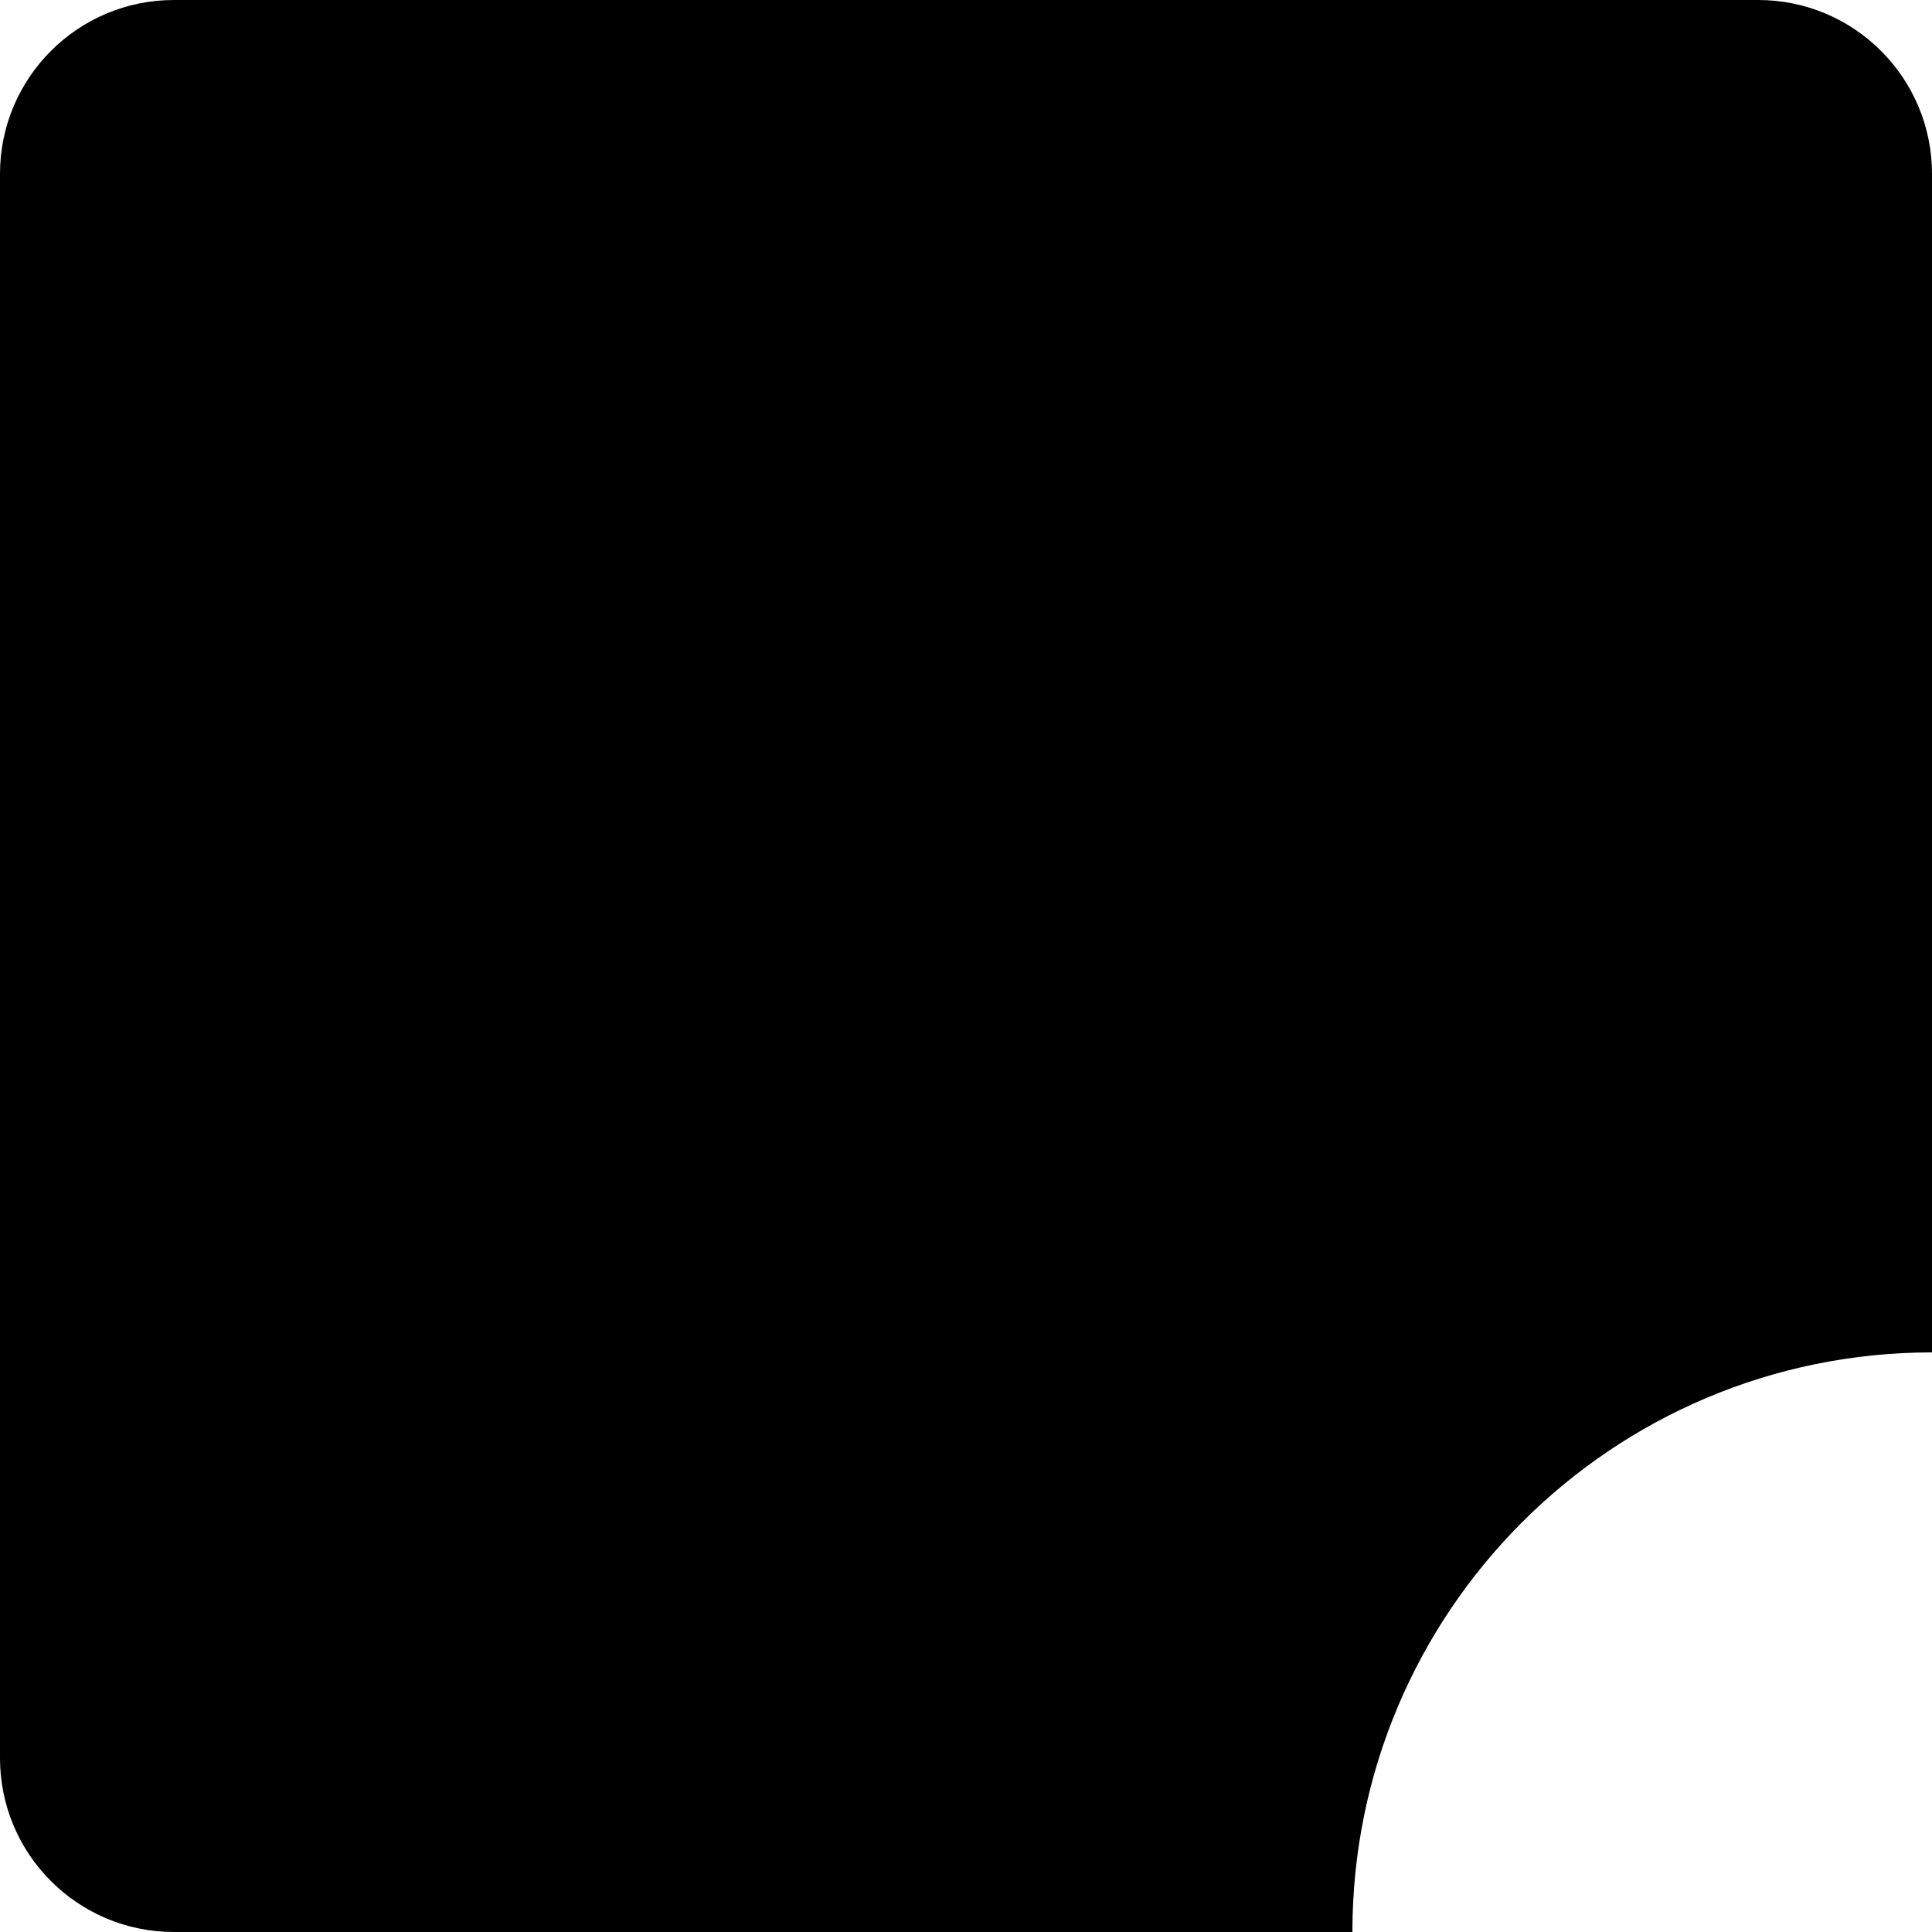
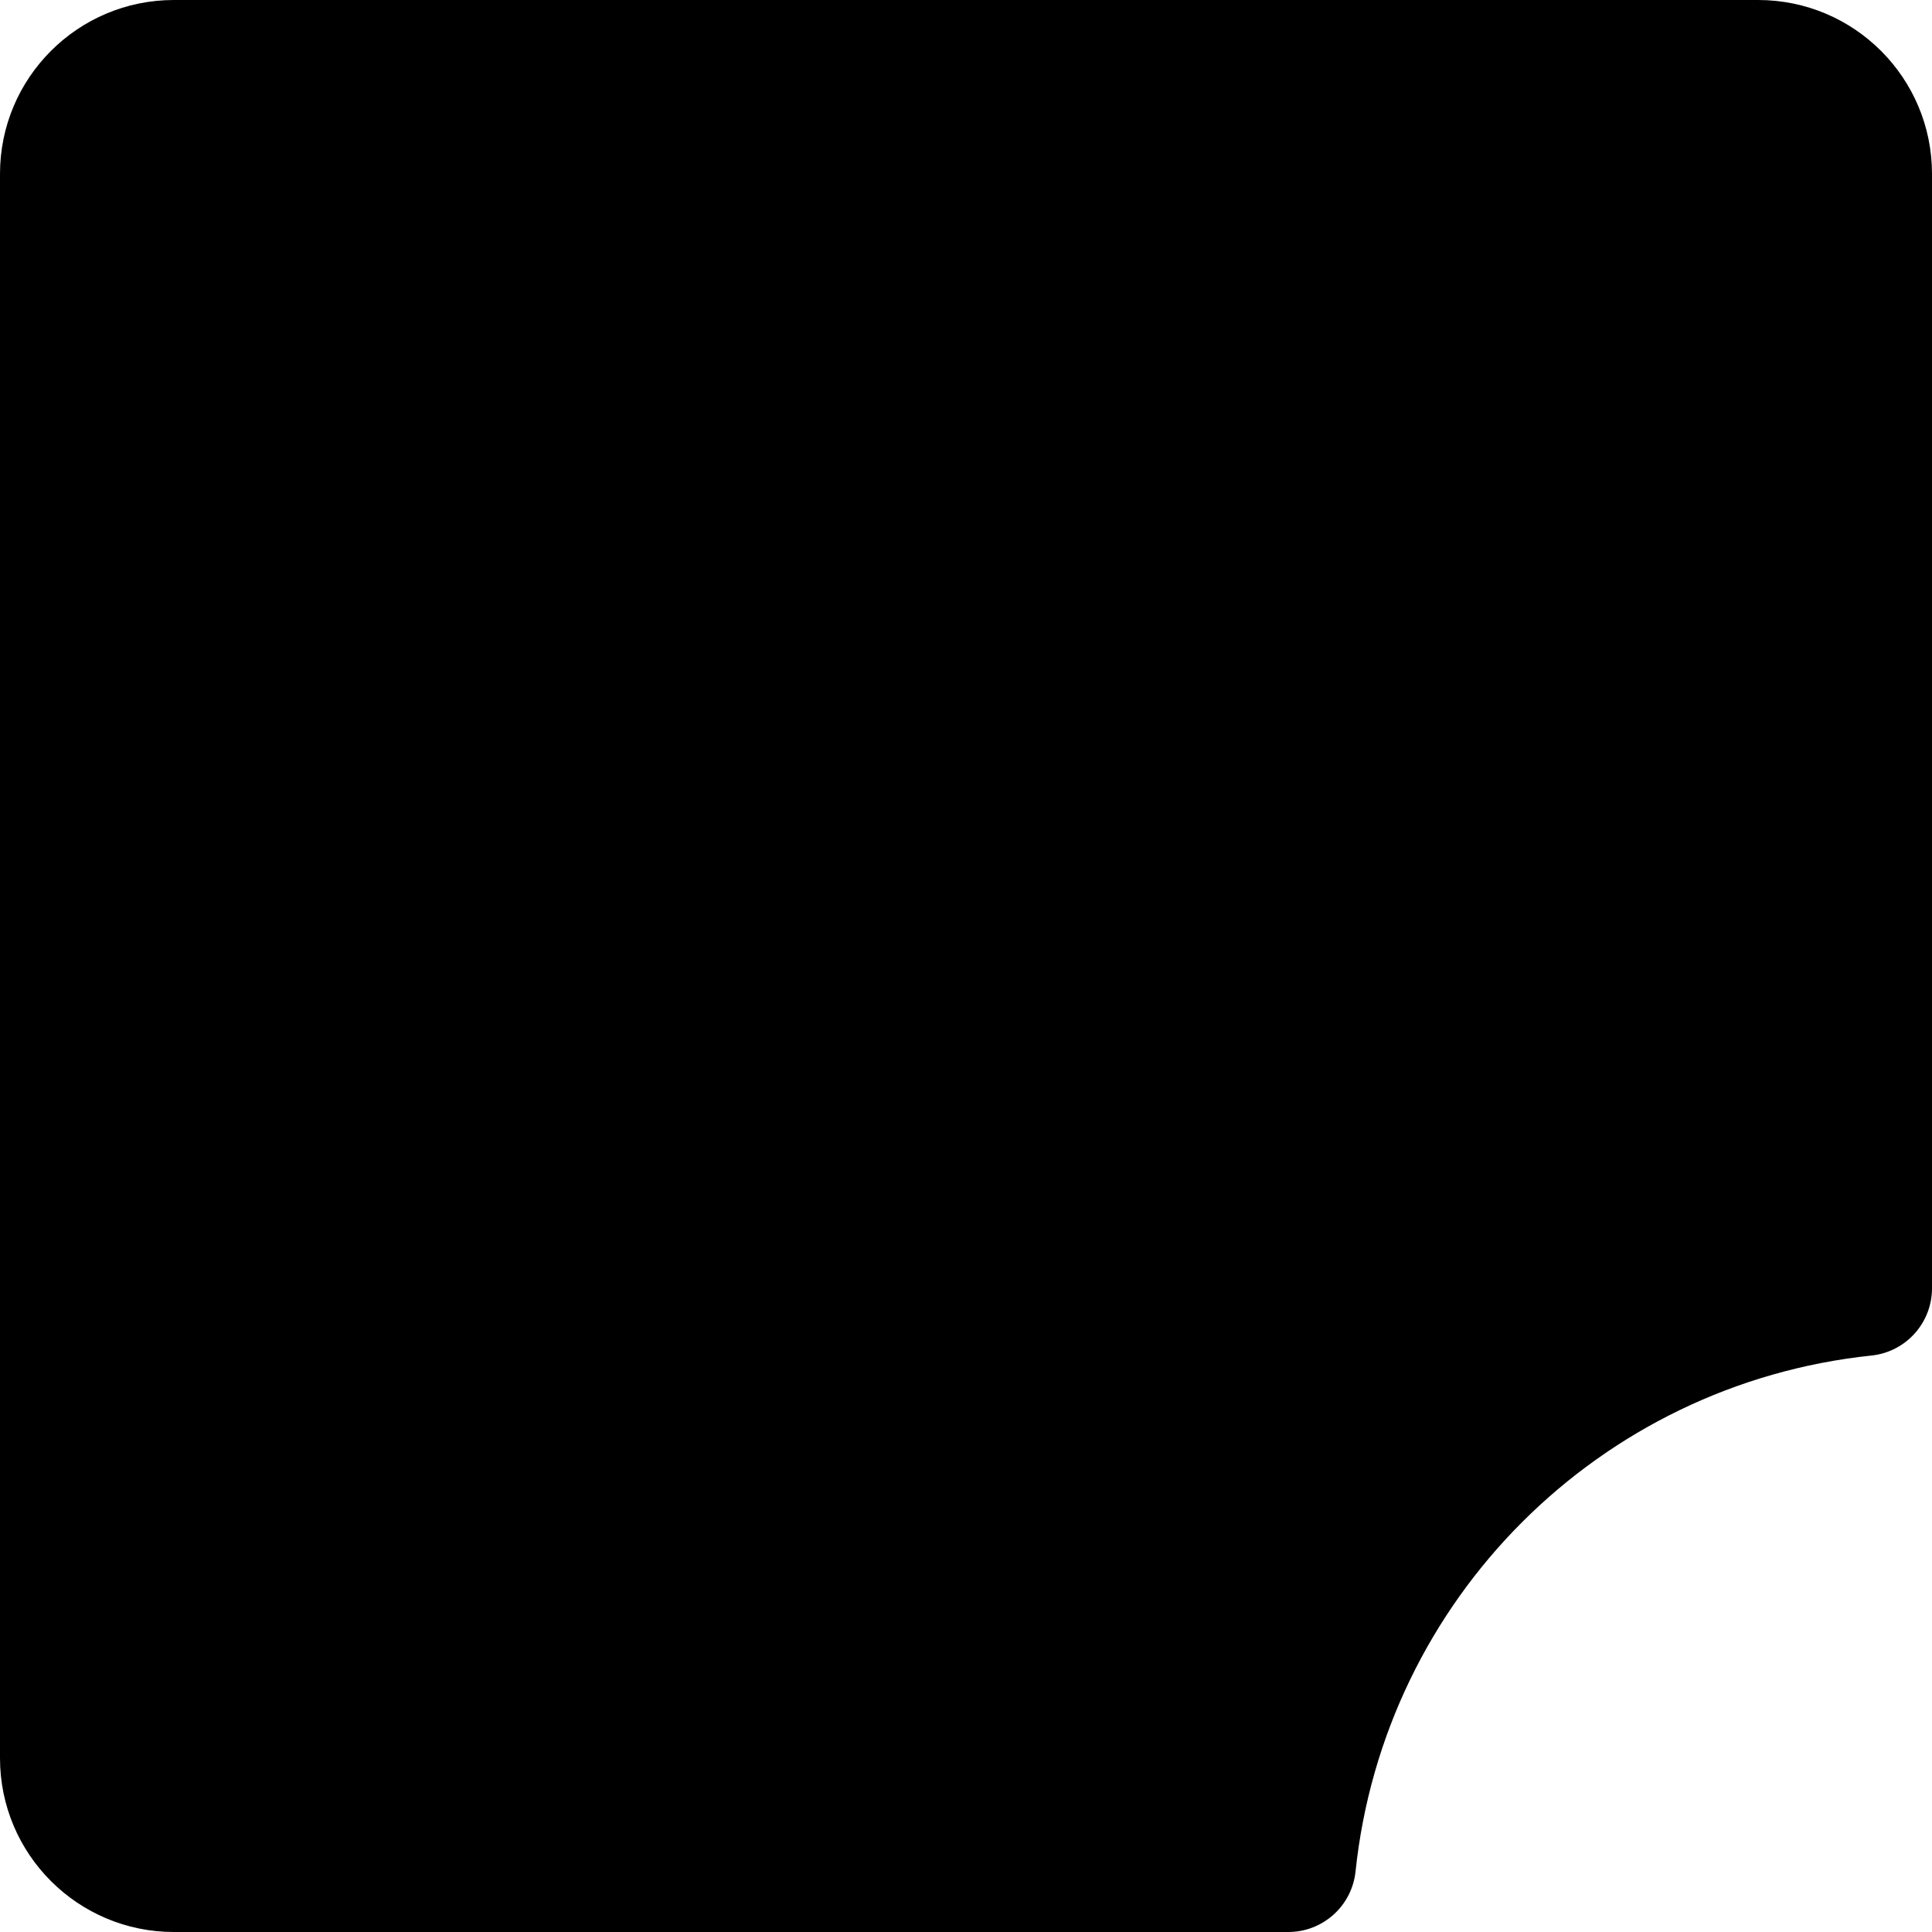
<svg xmlns="http://www.w3.org/2000/svg" viewBox="0 0 240 240">
-   <path d="M0 21.6A21.6 21.6 0 0 1 21.6 0L218.4 0A21.6 21.6 0 0 1 240 21.6L240 168A72 72 0 0 0 168 240L21.6 240A21.6 21.6 0 0 1 0 218.4L0 21.6Z" fill="currentColor" />
+   <path d="M0 21.6A21.6 21.6 0 0 1 21.6 0L218.4 0A21.6 21.6 0 0 1 240 21.6L240 160.04A8.4 8.4 0 0 1 232.48 168.39A72 72 0 0 0 168.39 232.48A8.4 8.4 0 0 1 160.04 240L21.6 240A21.6 21.6 0 0 1 0 218.4L0 21.6Z" fill="currentColor" />
</svg>
